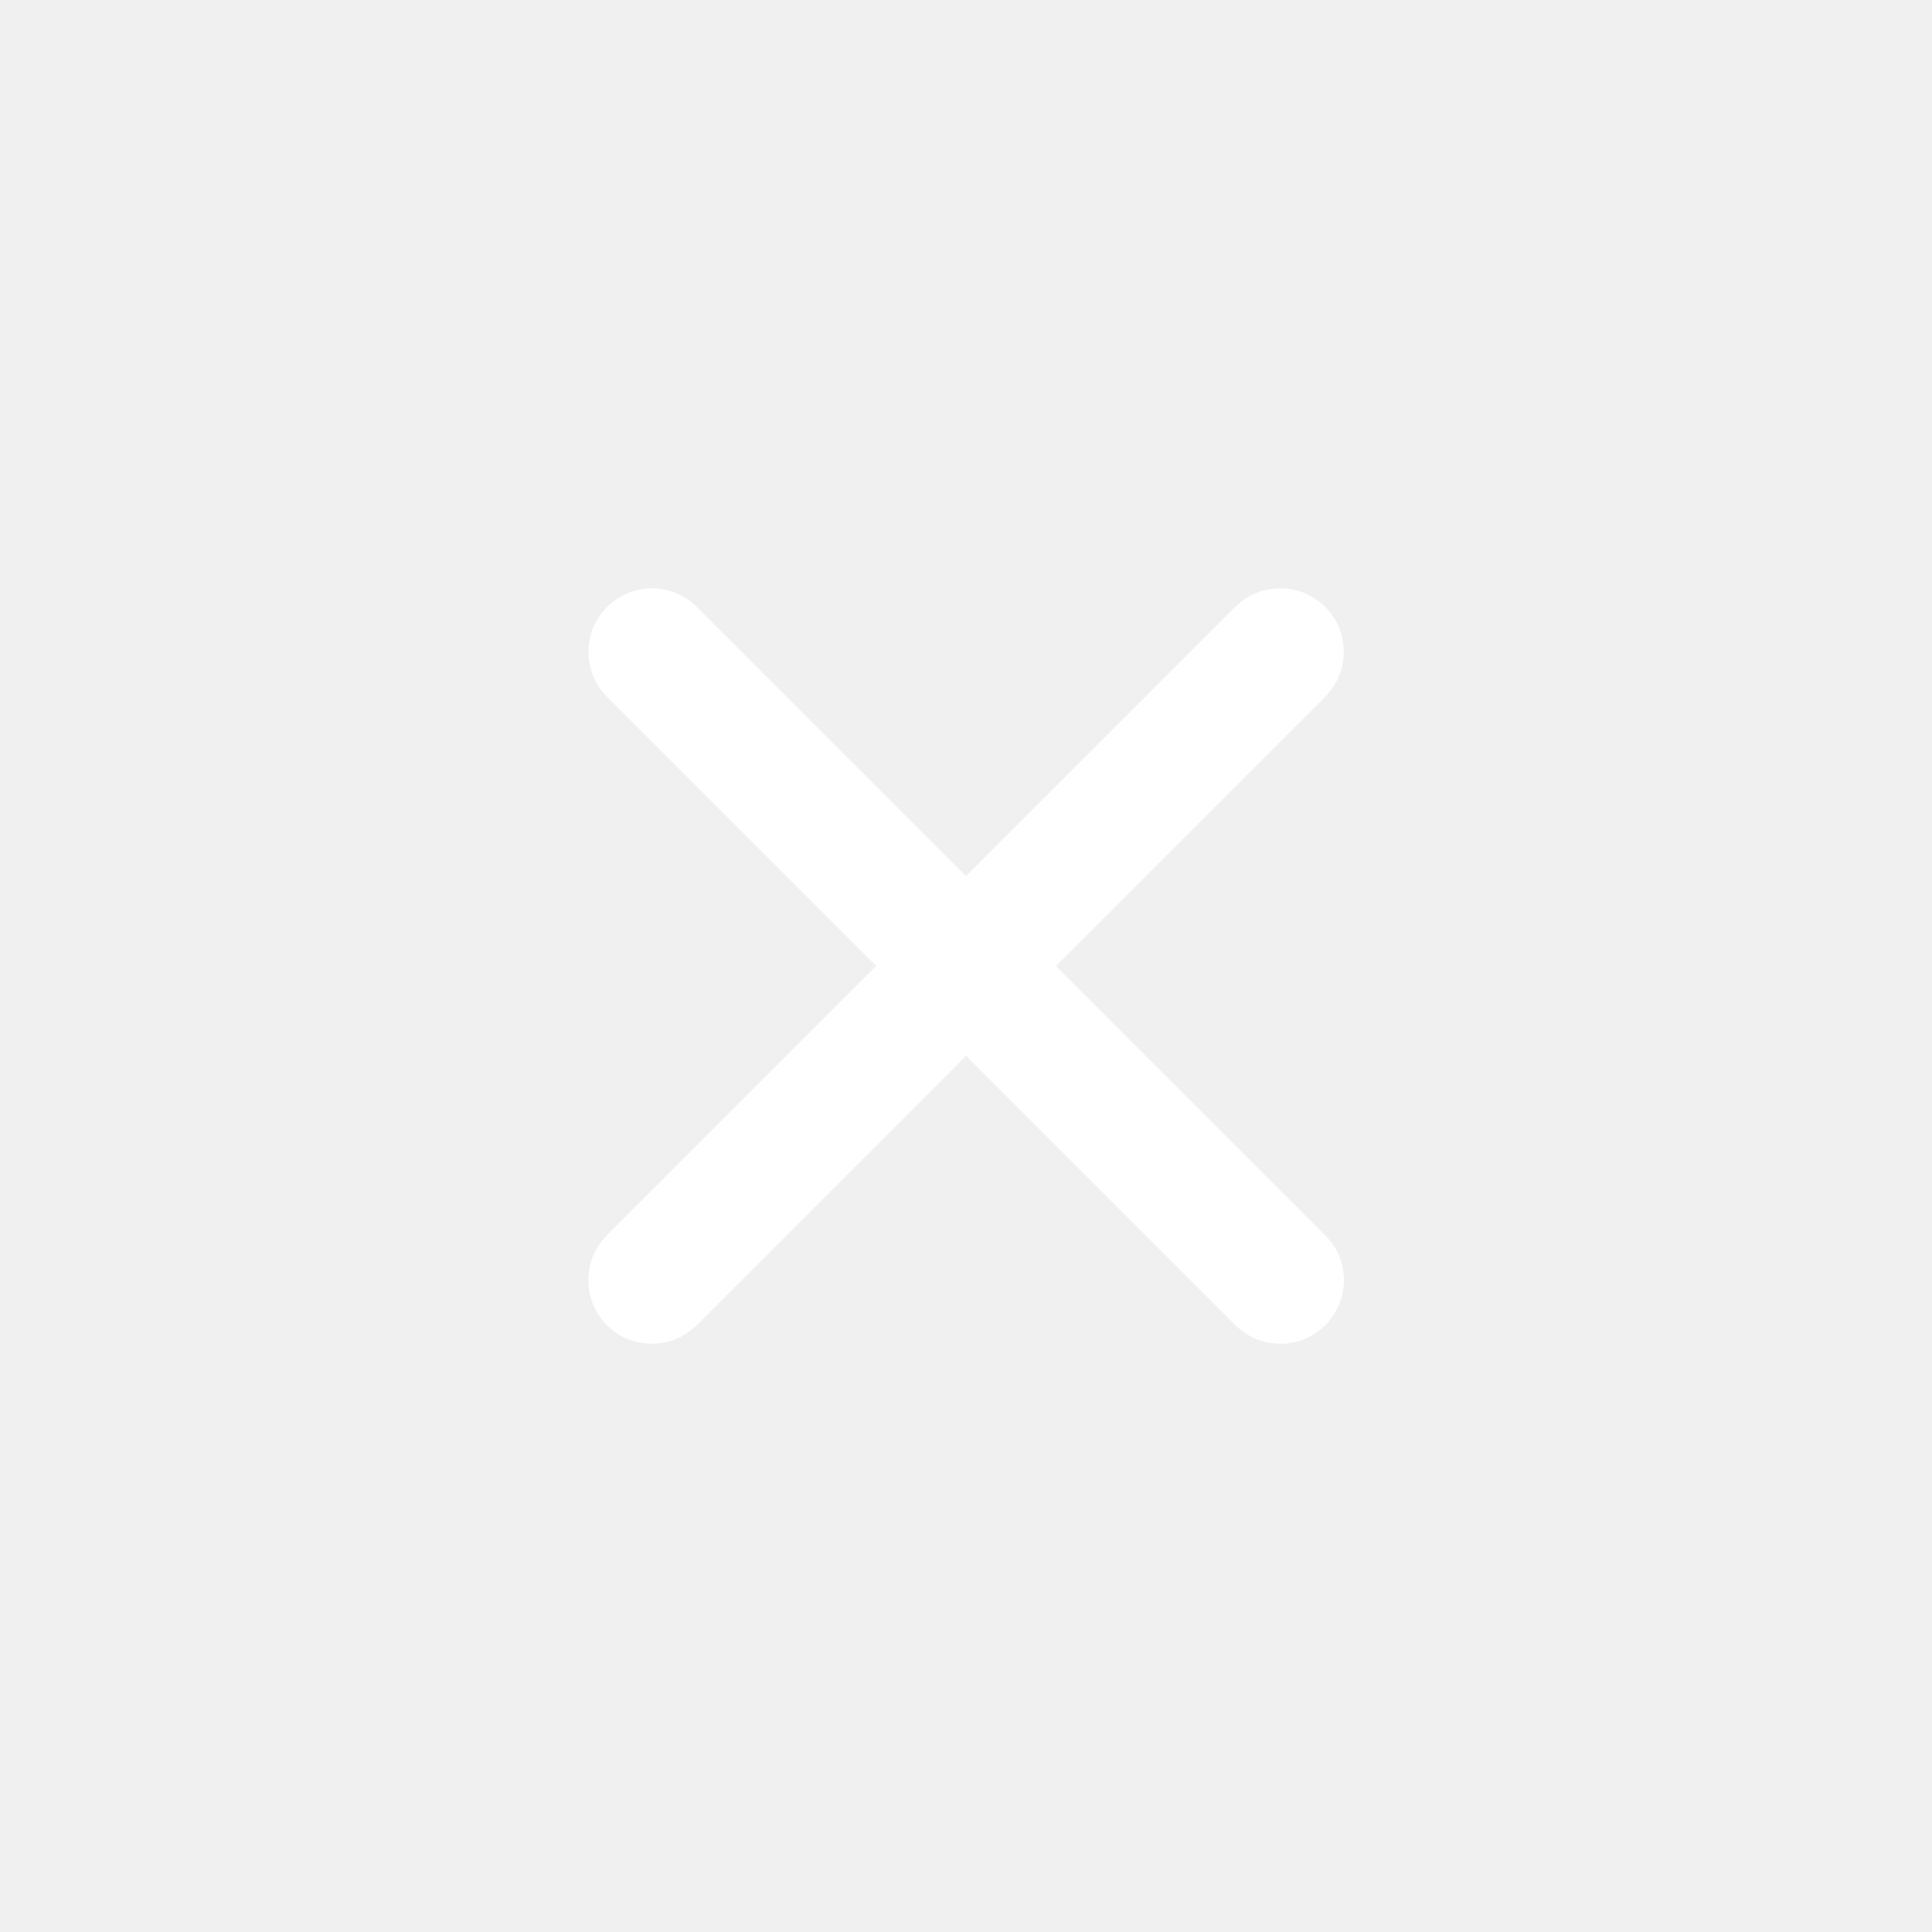
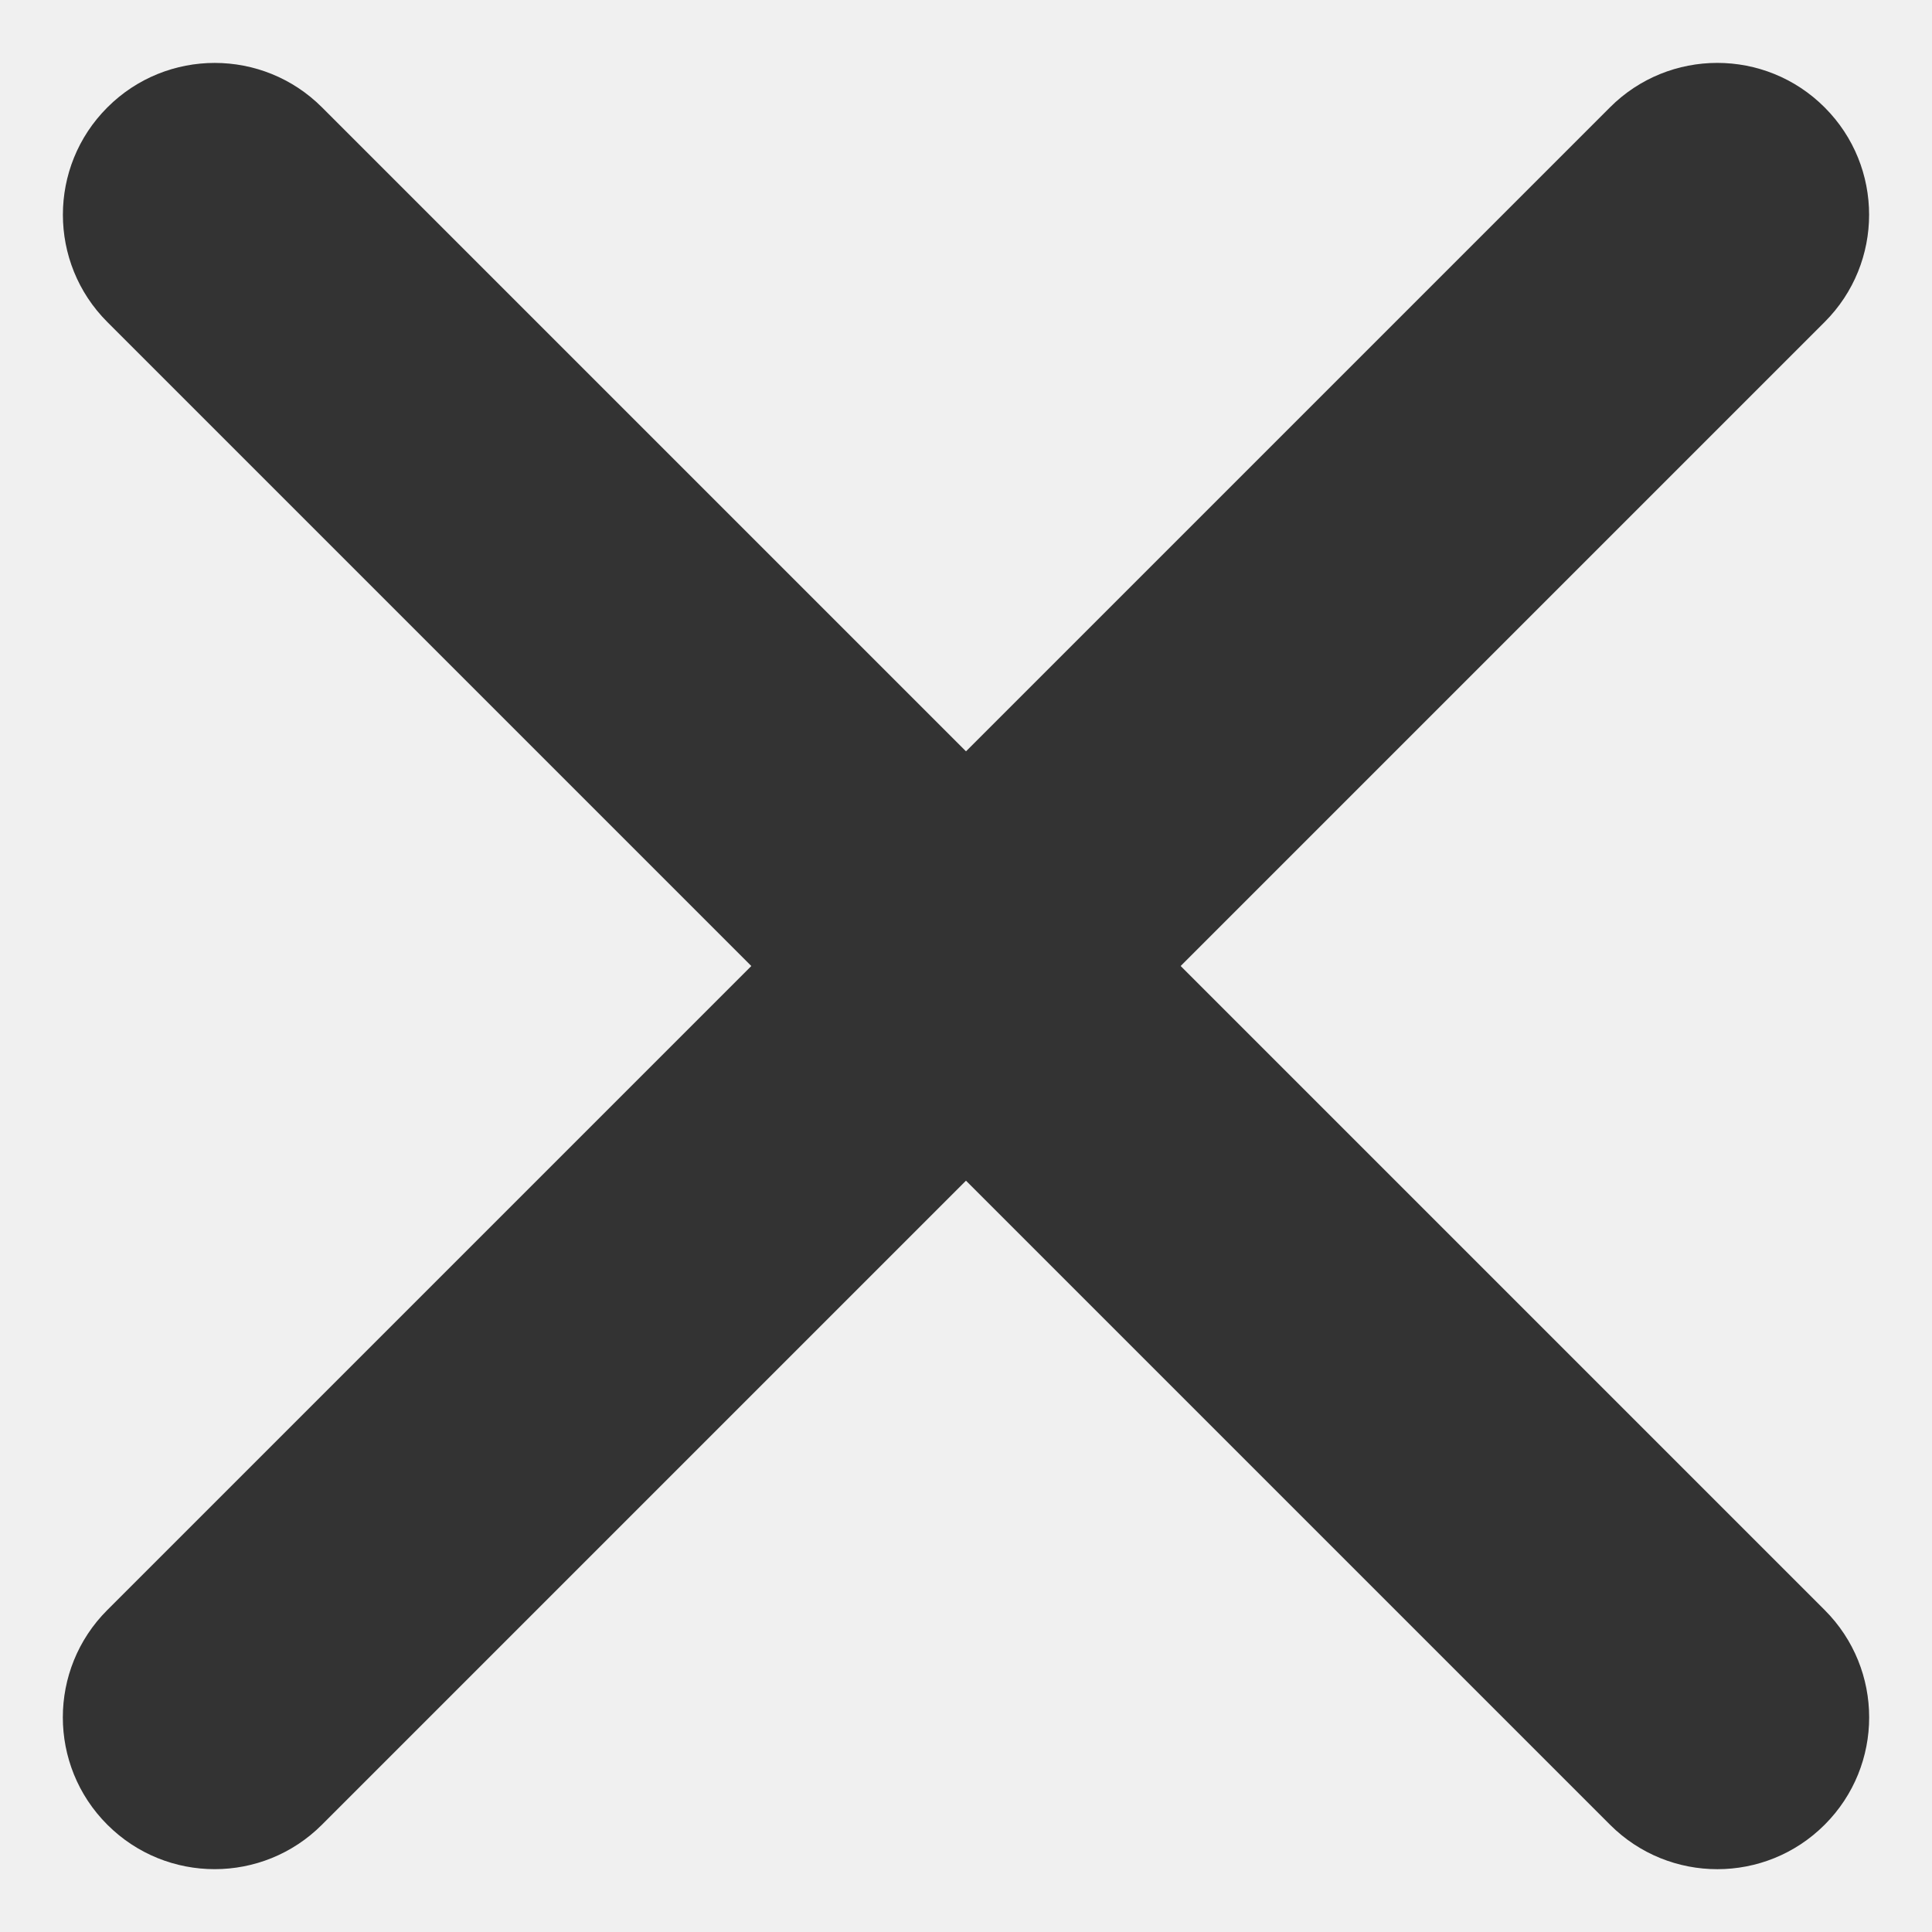
- <svg xmlns="http://www.w3.org/2000/svg" width="51.565" height="51.565" viewBox="0 0 51.565 51.565">
+ <svg xmlns="http://www.w3.org/2000/svg" id="Close" width="17.214" height="17.214" viewBox="0 0 17.214 17.214">
  <defs>
-     <filter id="prefix__Rectangle_123" width="51.565" height="51.565" x="0" y="0" filterUnits="userSpaceOnUse">
-       <feOffset />
-       <feGaussianBlur result="blur" stdDeviation="5" />
-       <feFlood flood-opacity=".549" />
-       <feComposite in2="blur" operator="in" />
-       <feComposite in="SourceGraphic" />
-     </filter>
-     <filter id="prefix__Rectangle_124" width="51.565" height="51.565" x="0" y="0" filterUnits="userSpaceOnUse">
-       <feOffset />
-       <feGaussianBlur result="blur-2" stdDeviation="5" />
-       <feFlood flood-opacity=".549" />
-       <feComposite in2="blur-2" operator="in" />
-       <feComposite in="SourceGraphic" />
-     </filter>
    <style>
-             .prefix__cls-1{fill:#fff}
+             .cls-1{fill:#333}
        </style>
  </defs>
-   <g id="prefix__Close">
-     <g transform="translate(15 15) translate(-15 -15)">
-       <rect id="prefix__Rectangle_123-2" width="3.389" height="27.109" class="prefix__cls-1" data-name="Rectangle 123" rx="1.694" transform="rotate(45 -1.022 48.747)" />
-     </g>
-     <g transform="translate(15 15) translate(-15 -15)">
-       <rect id="prefix__Rectangle_124-2" width="3.389" height="27.109" class="prefix__cls-1" data-name="Rectangle 124" rx="1.694" transform="rotate(135 11.208 24.659)" />
-     </g>
-   </g>
+   <rect id="Rectangle_123" width="2.705" height="21.639" class="cls-1" data-name="Rectangle 123" rx="1.352" transform="rotate(45 7.65 18.47)" />
+   <rect id="Rectangle_124" width="2.705" height="21.639" class="cls-1" data-name="Rectangle 124" rx="1.352" transform="rotate(135 5.438 11.216)" />
</svg>
